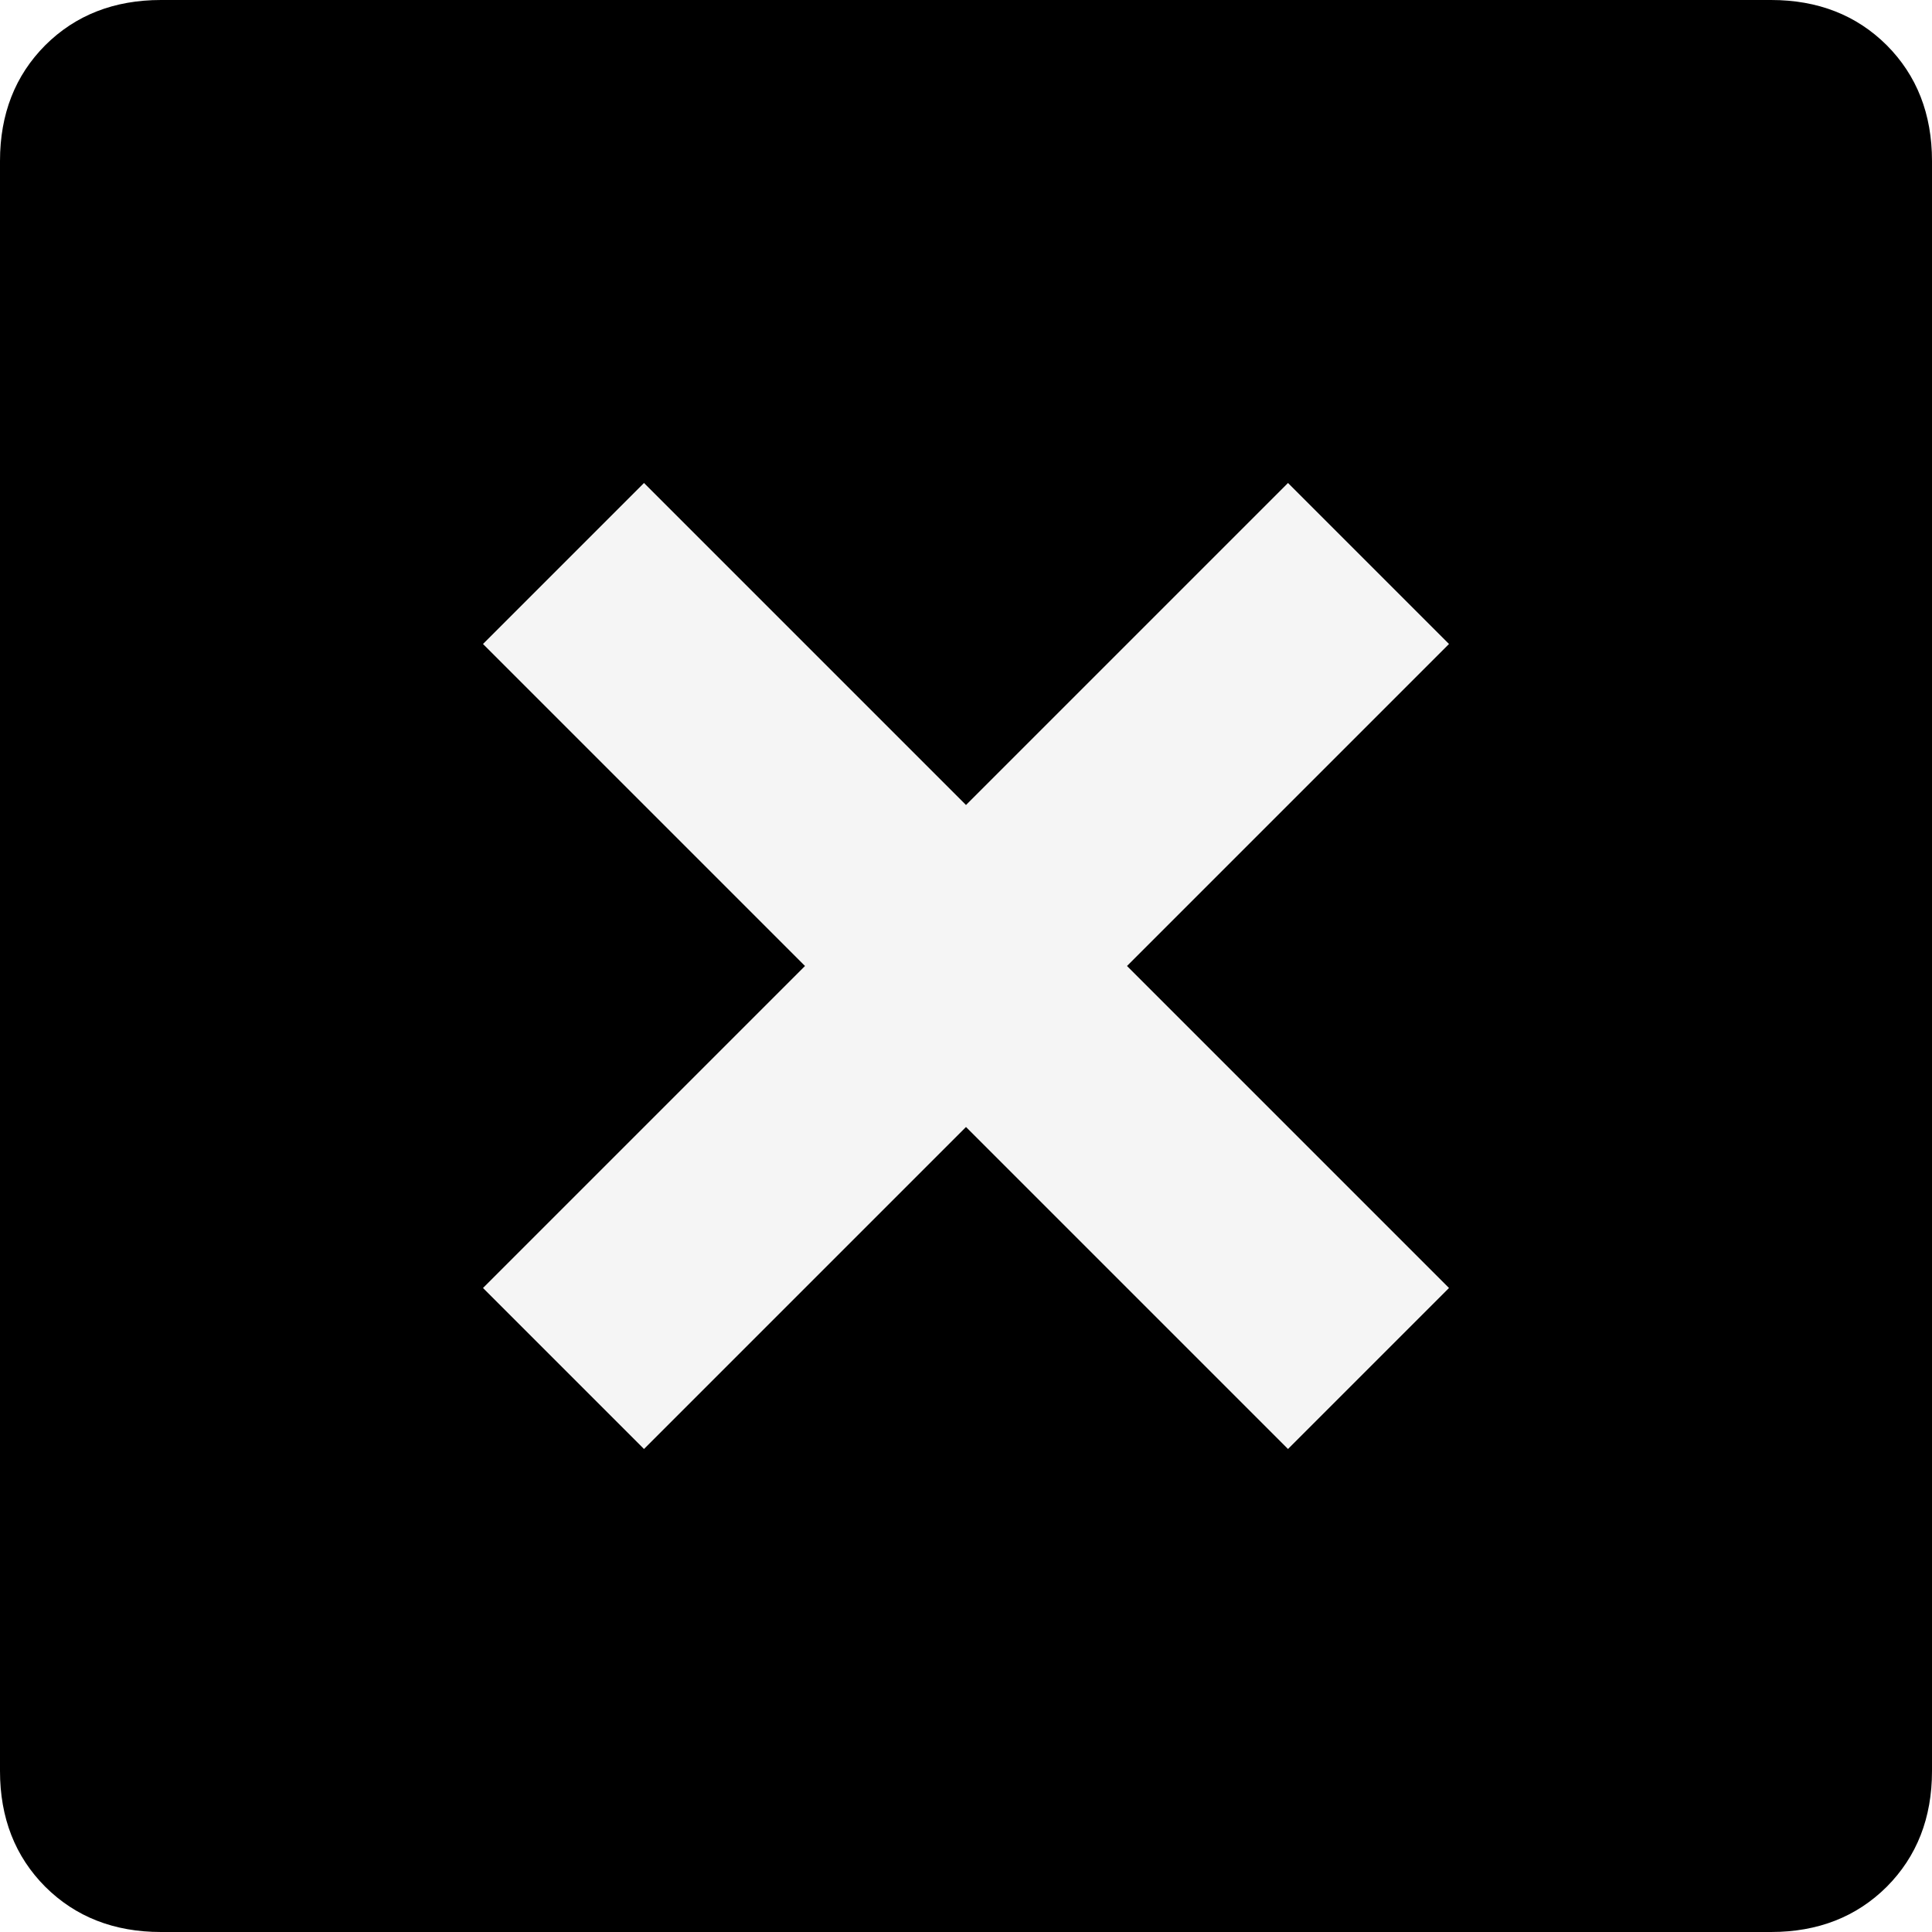
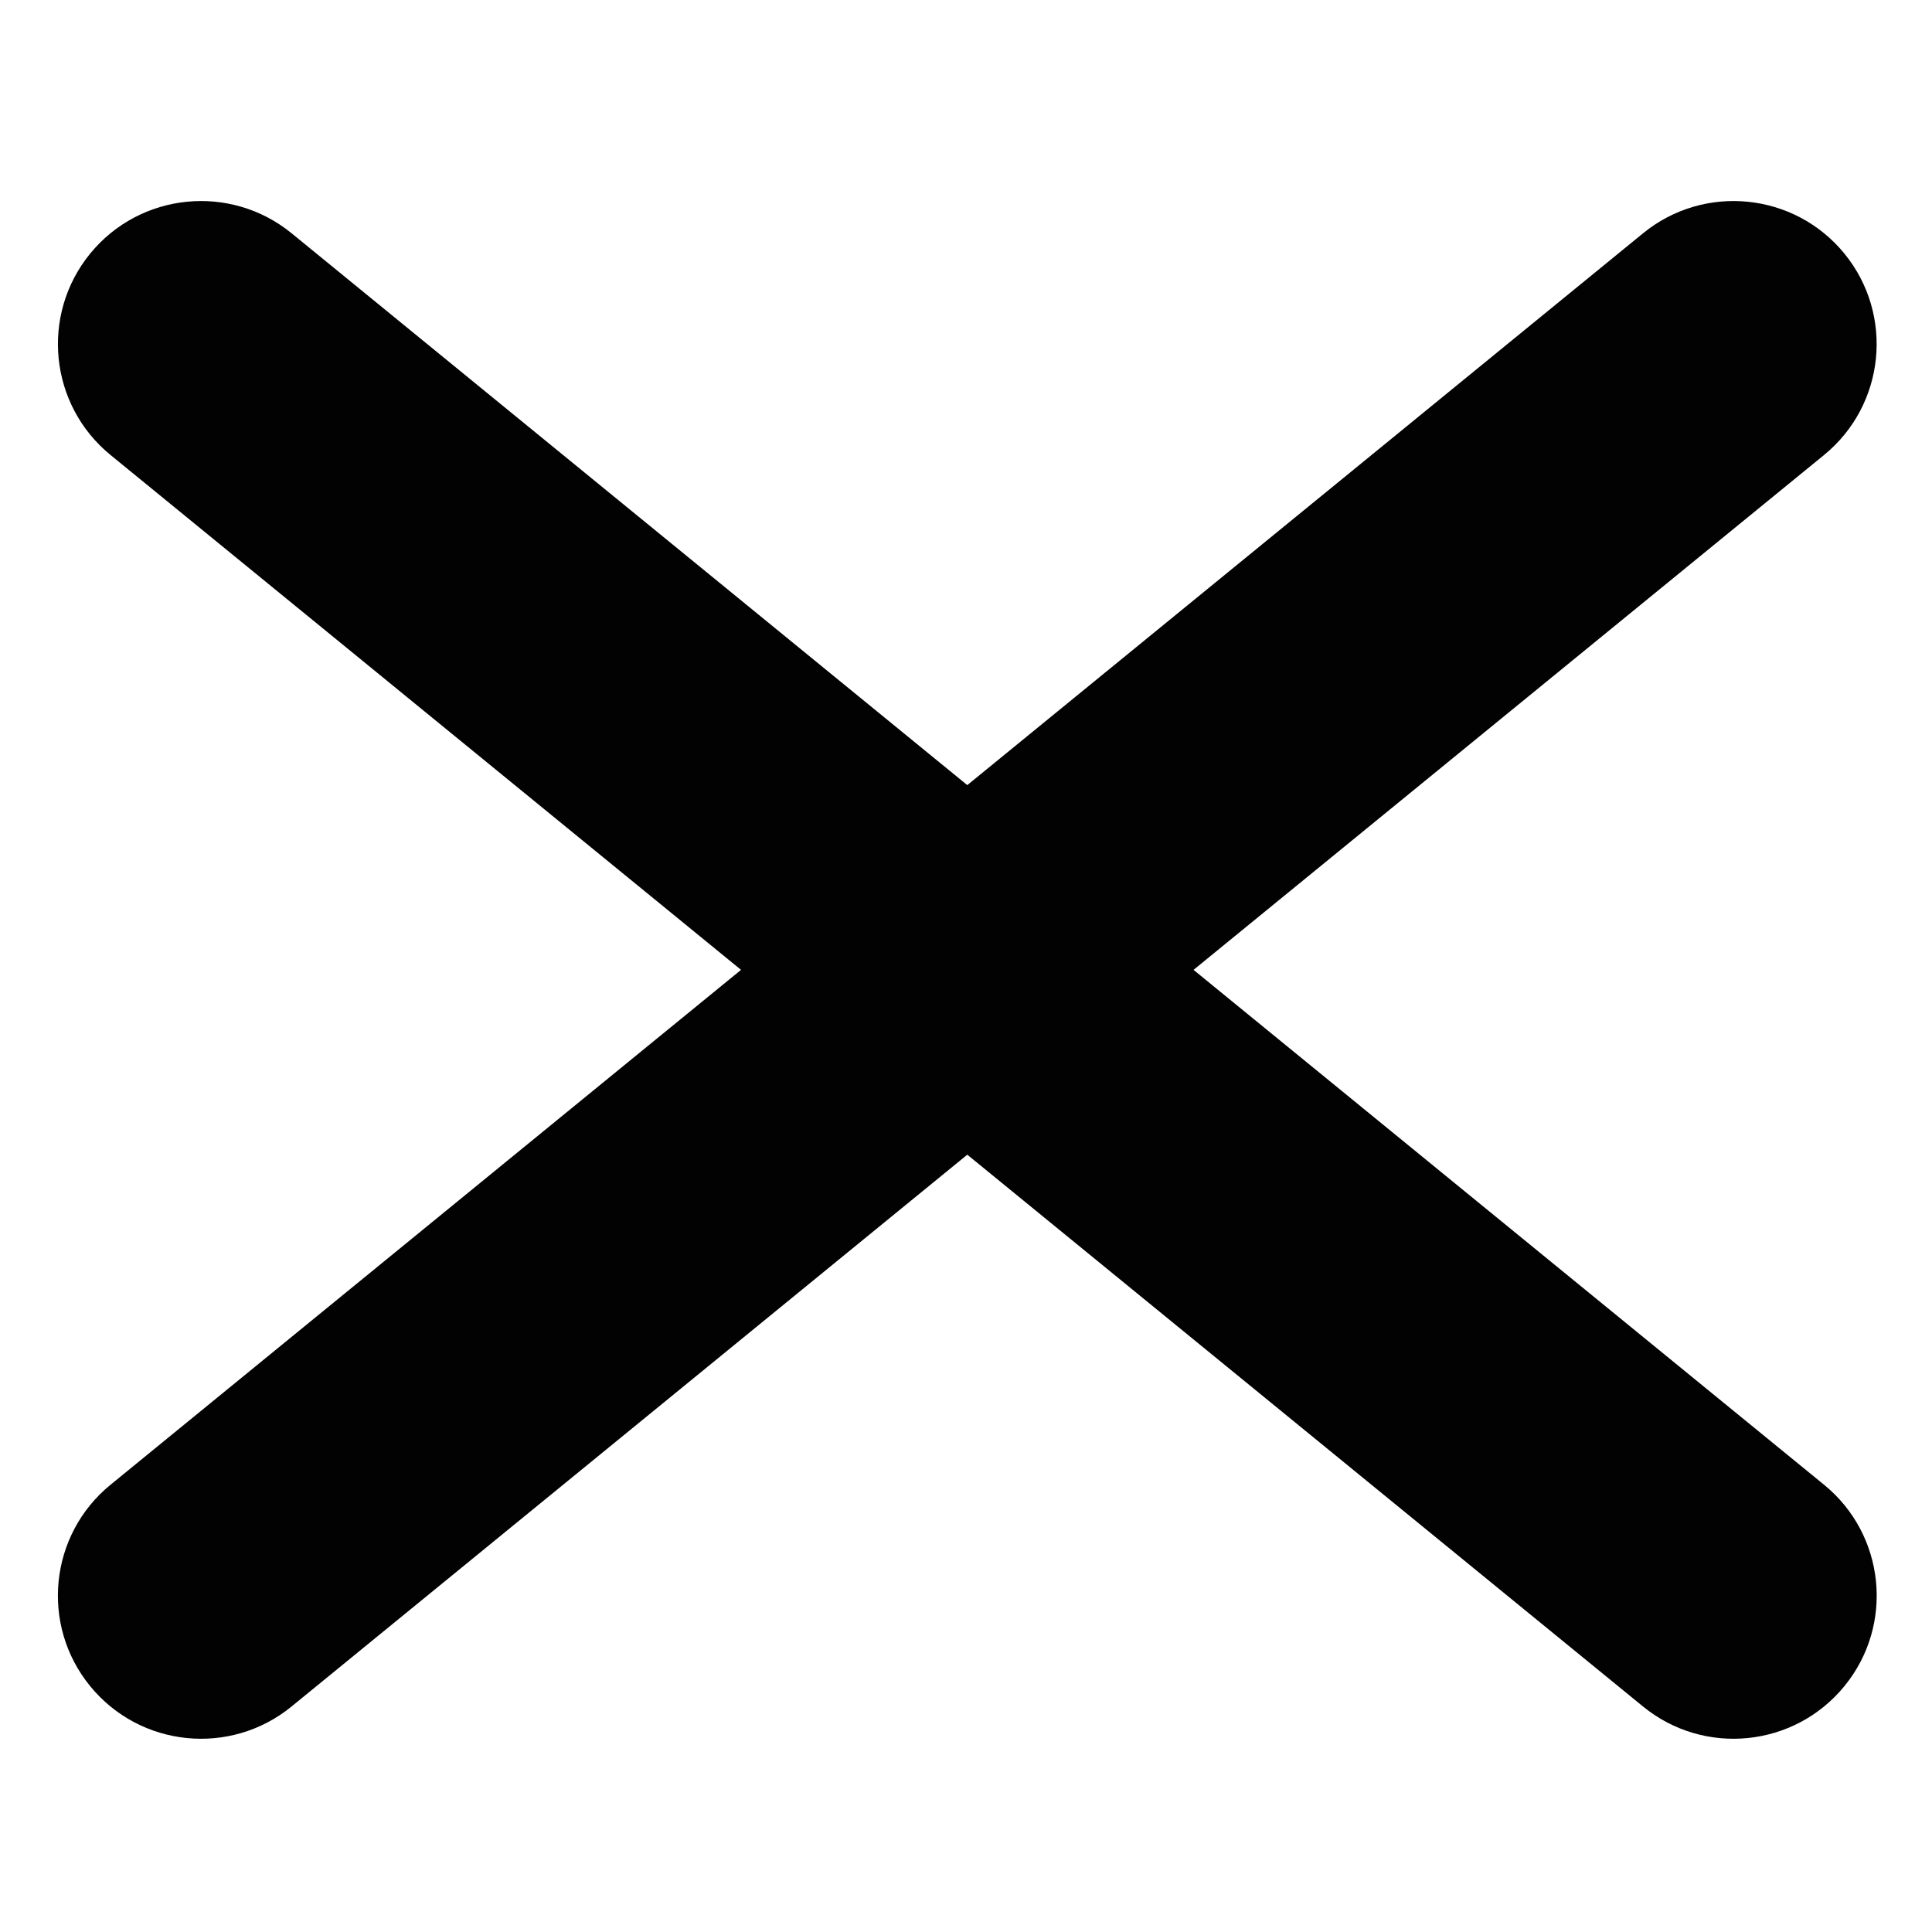
- <svg xmlns="http://www.w3.org/2000/svg" width="24" height="24" viewBox="0 0 24 24" fill="none">
-   <rect width="24" height="24" rx="2" fill="#F5F5F5" />
-   <path d="M2 24C1.417 24 0.938 23.812 0.562 23.438C0.188 23.062 0 22.583 0 22V2C0 1.417 0.188 0.938 0.562 0.562C0.938 0.188 1.417 0 2 0H22C22.583 0 23.062 0.188 23.438 0.562C23.812 0.938 24 1.417 24 2V22C24 22.583 23.812 23.062 23.438 23.438C23.062 23.812 22.583 24 22 24H2ZM12 14L16 18L18 16L14 12L18 8L16 6L12 10L8 6L6 8L10 12L6 16L8 18L12 14Z" fill="black" />
+ <svg xmlns="http://www.w3.org/2000/svg" width="24" height="24" viewBox="0 0 27 23" fill="none">
+   <path fill-rule="evenodd" clip-rule="evenodd" d="M3.126 2.422C2.912 2.247 2.597 2.279 2.422 2.493C2.248 2.707 2.279 3.022 2.493 3.197L12.727 11.554L2.493 19.912C2.279 20.087 2.247 20.402 2.422 20.616C2.596 20.83 2.911 20.861 3.125 20.687L13.518 12.2L23.911 20.687C24.125 20.861 24.44 20.83 24.614 20.616C24.789 20.402 24.757 20.087 24.543 19.912L14.309 11.554L24.543 3.197C24.757 3.022 24.788 2.707 24.614 2.493C24.439 2.279 24.124 2.247 23.91 2.422L13.518 10.909L3.126 2.422Z" fill="#020202" />
+   <path d="M2.422 2.493L1.26 1.544L1.26 1.544L2.422 2.493ZM3.126 2.422L4.075 1.26L4.075 1.26L3.126 2.422ZM2.493 3.197L3.442 2.035L3.442 2.035L2.493 3.197ZM12.727 11.554L13.676 12.716L15.099 11.554L13.676 10.392L12.727 11.554ZM2.493 19.912L1.544 18.75H1.544L2.493 19.912ZM2.422 20.616L3.584 19.667L3.584 19.667L2.422 20.616ZM3.125 20.687L4.074 21.849H4.074L3.125 20.687ZM13.518 12.2L14.467 11.038L13.518 10.263L12.569 11.038L13.518 12.2ZM23.911 20.687L22.962 21.849L23.911 20.687ZM24.614 20.616L23.452 19.667L23.452 19.667L24.614 20.616ZM24.543 19.912L25.492 18.75L24.543 19.912ZM14.309 11.554L13.36 10.392L11.937 11.554L13.36 12.716L14.309 11.554ZM24.543 3.197L23.594 2.035L23.594 2.035L24.543 3.197ZM24.614 2.493L25.776 1.544L25.776 1.544L24.614 2.493ZM23.91 2.422L24.859 3.584L24.859 3.584L23.91 2.422ZM13.518 10.909L12.569 12.07L13.518 12.845L14.467 12.07L13.518 10.909ZM3.584 3.442C3.235 3.87 2.605 3.933 2.177 3.584L4.075 1.26C3.219 0.562 1.959 0.689 1.26 1.544L3.584 3.442ZM3.442 2.035C3.87 2.384 3.933 3.014 3.584 3.442L1.26 1.544C0.562 2.4 0.689 3.66 1.545 4.359L3.442 2.035ZM13.676 10.392L3.442 2.035L1.545 4.359L11.779 12.716L13.676 10.392ZM3.442 21.074L13.676 12.716L11.779 10.392L1.544 18.75L3.442 21.074ZM3.584 19.667C3.933 20.095 3.869 20.725 3.442 21.074L1.544 18.75C0.689 19.449 0.561 20.709 1.26 21.564L3.584 19.667ZM2.177 19.525C2.604 19.176 3.234 19.239 3.584 19.667L1.26 21.564C1.959 22.42 3.219 22.547 4.074 21.849L2.177 19.525ZM12.569 11.038L2.177 19.525L4.074 21.849L14.467 13.362L12.569 11.038ZM24.86 19.525L14.467 11.038L12.569 13.362L22.962 21.849L24.86 19.525ZM23.452 19.667C23.802 19.239 24.432 19.176 24.86 19.525L22.962 21.849C23.817 22.547 25.077 22.42 25.776 21.564L23.452 19.667ZM23.594 21.074C23.167 20.725 23.103 20.095 23.452 19.667L25.776 21.564C26.475 20.709 26.348 19.449 25.492 18.75L23.594 21.074ZM13.36 12.716L23.594 21.074L25.492 18.75L15.257 10.392L13.36 12.716ZM23.594 2.035L13.36 10.392L15.257 12.716L25.491 4.359L23.594 2.035ZM23.452 3.442C23.103 3.014 23.166 2.384 23.594 2.035L25.491 4.359C26.347 3.66 26.474 2.4 25.776 1.544L23.452 3.442ZM24.859 3.584C24.431 3.933 23.801 3.87 23.452 3.442L25.776 1.544C25.077 0.689 23.817 0.562 22.962 1.26L24.859 3.584ZM14.467 12.07L24.859 3.584L22.962 1.26L12.569 9.747L14.467 12.07ZM2.177 3.584L12.569 12.07L14.467 9.747L4.075 1.26L2.177 3.584Z" fill="#020202" />
</svg>
